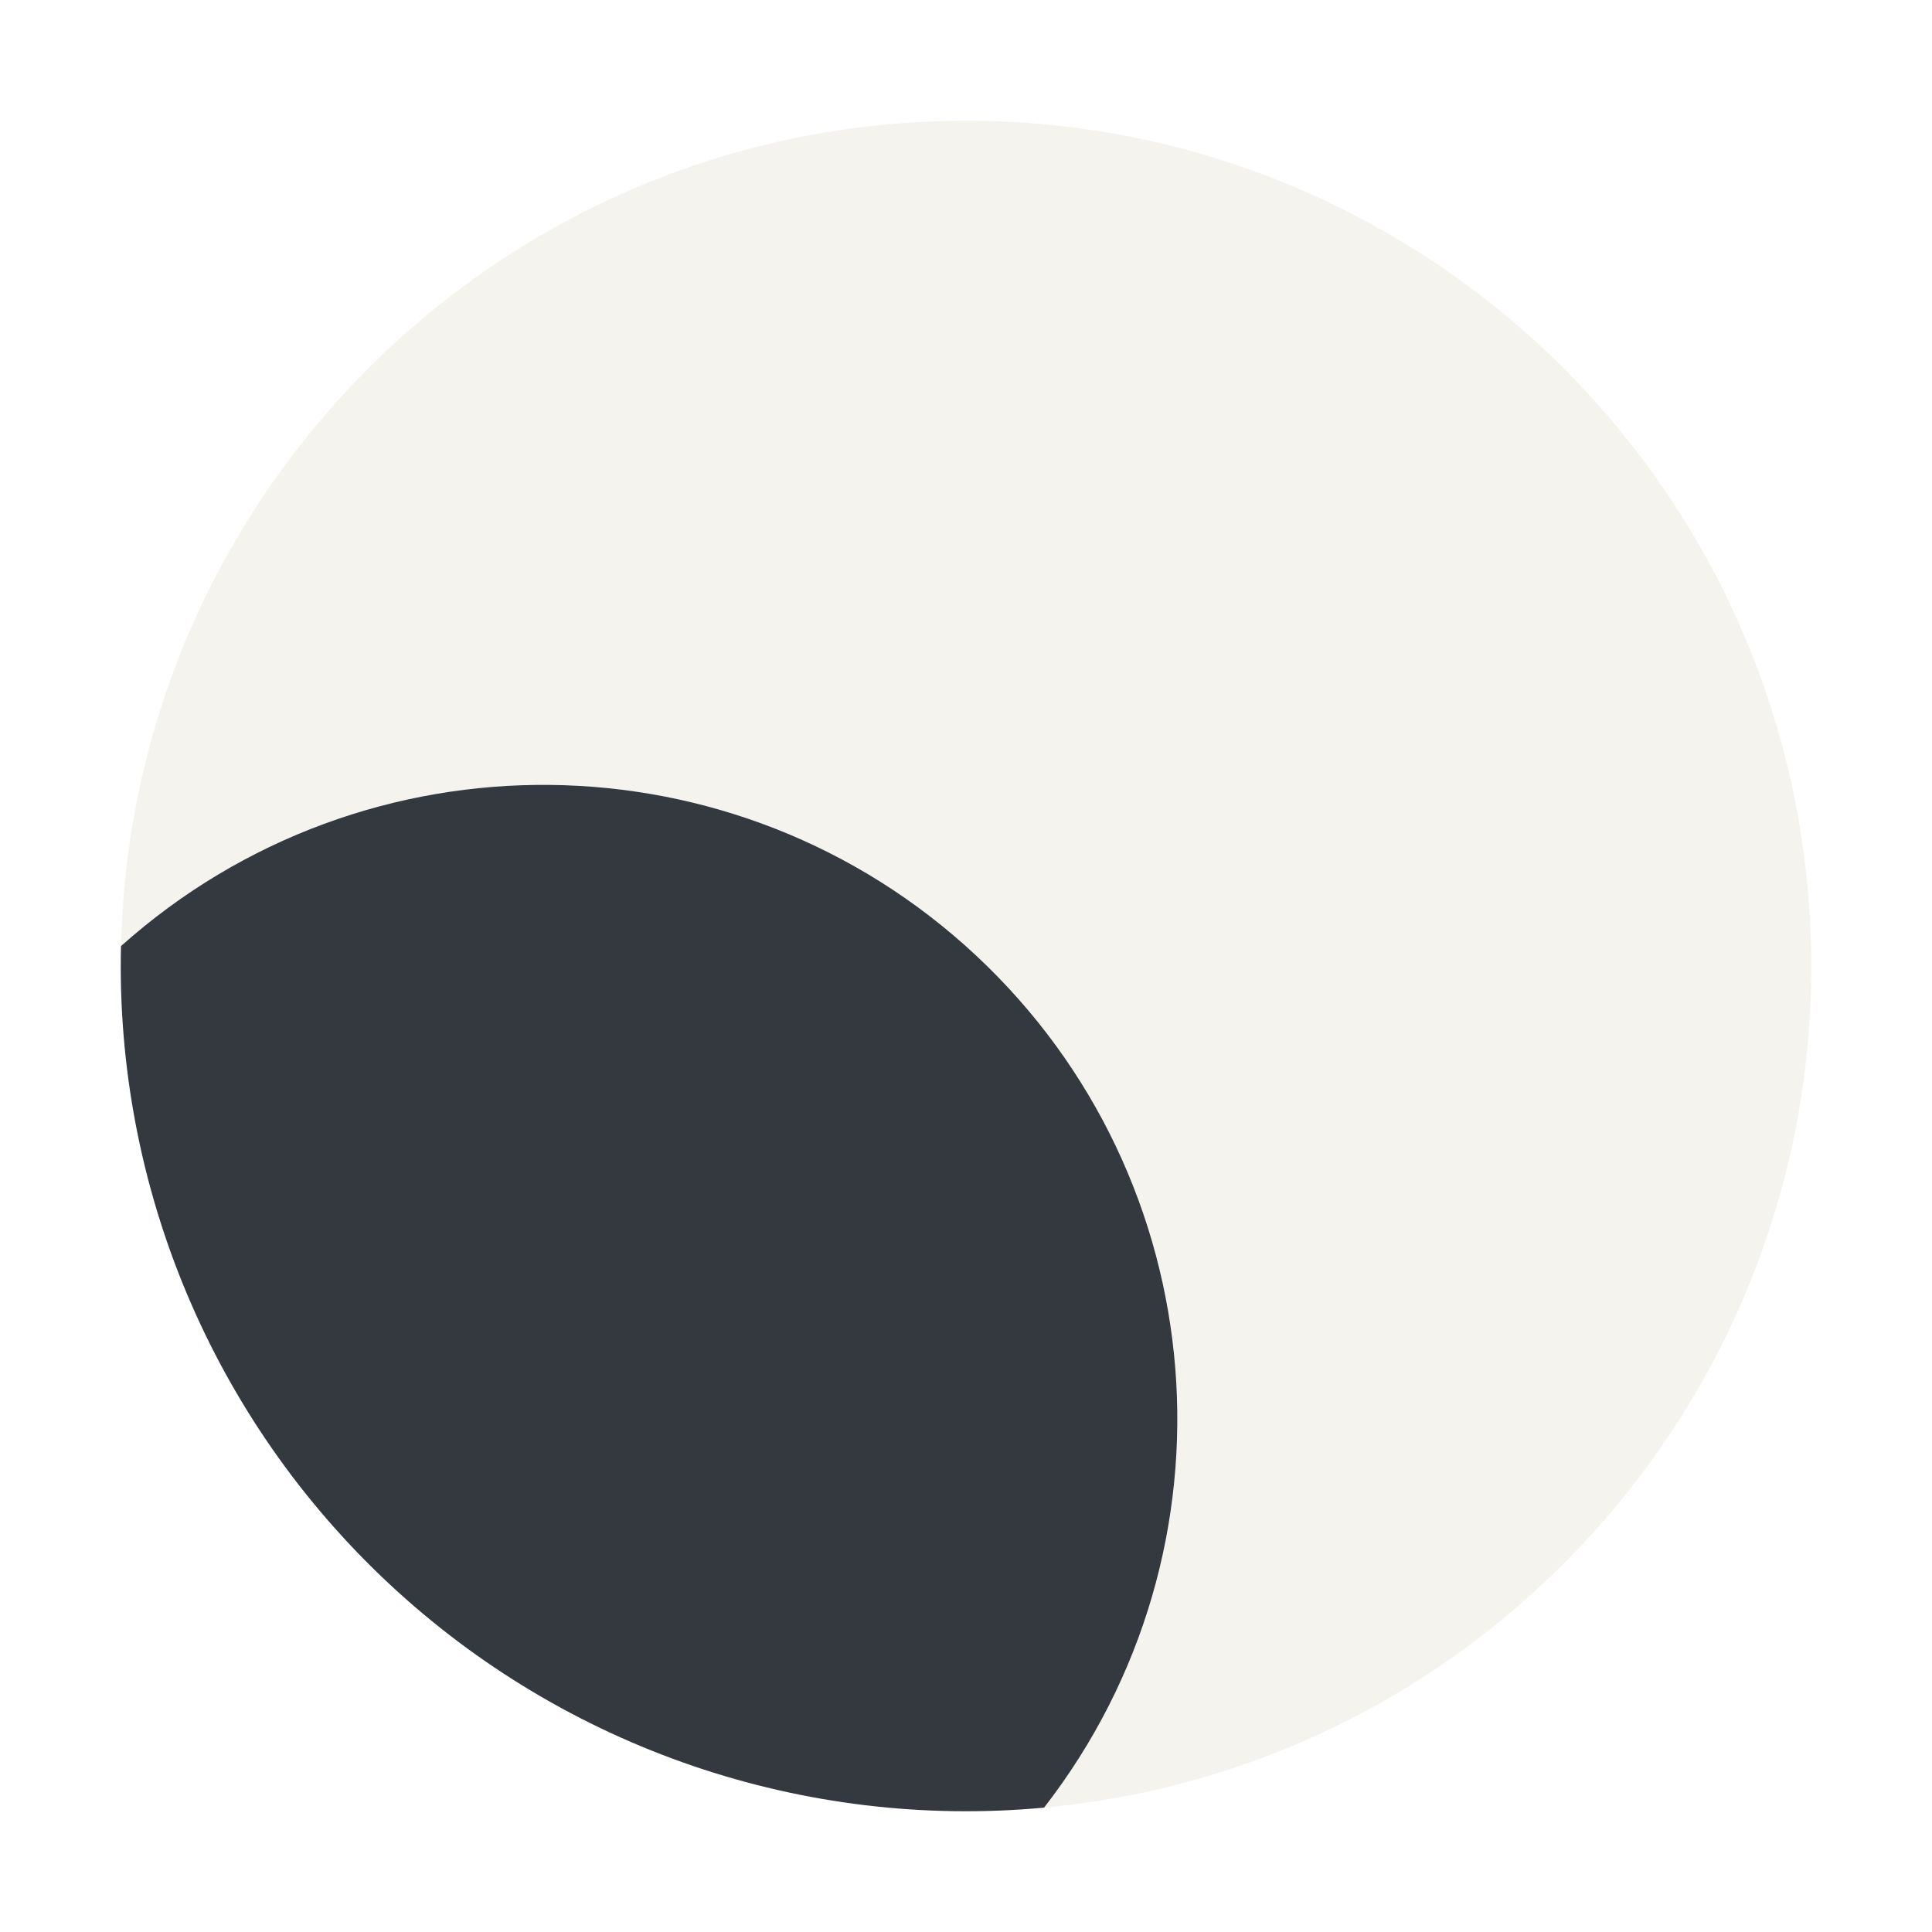
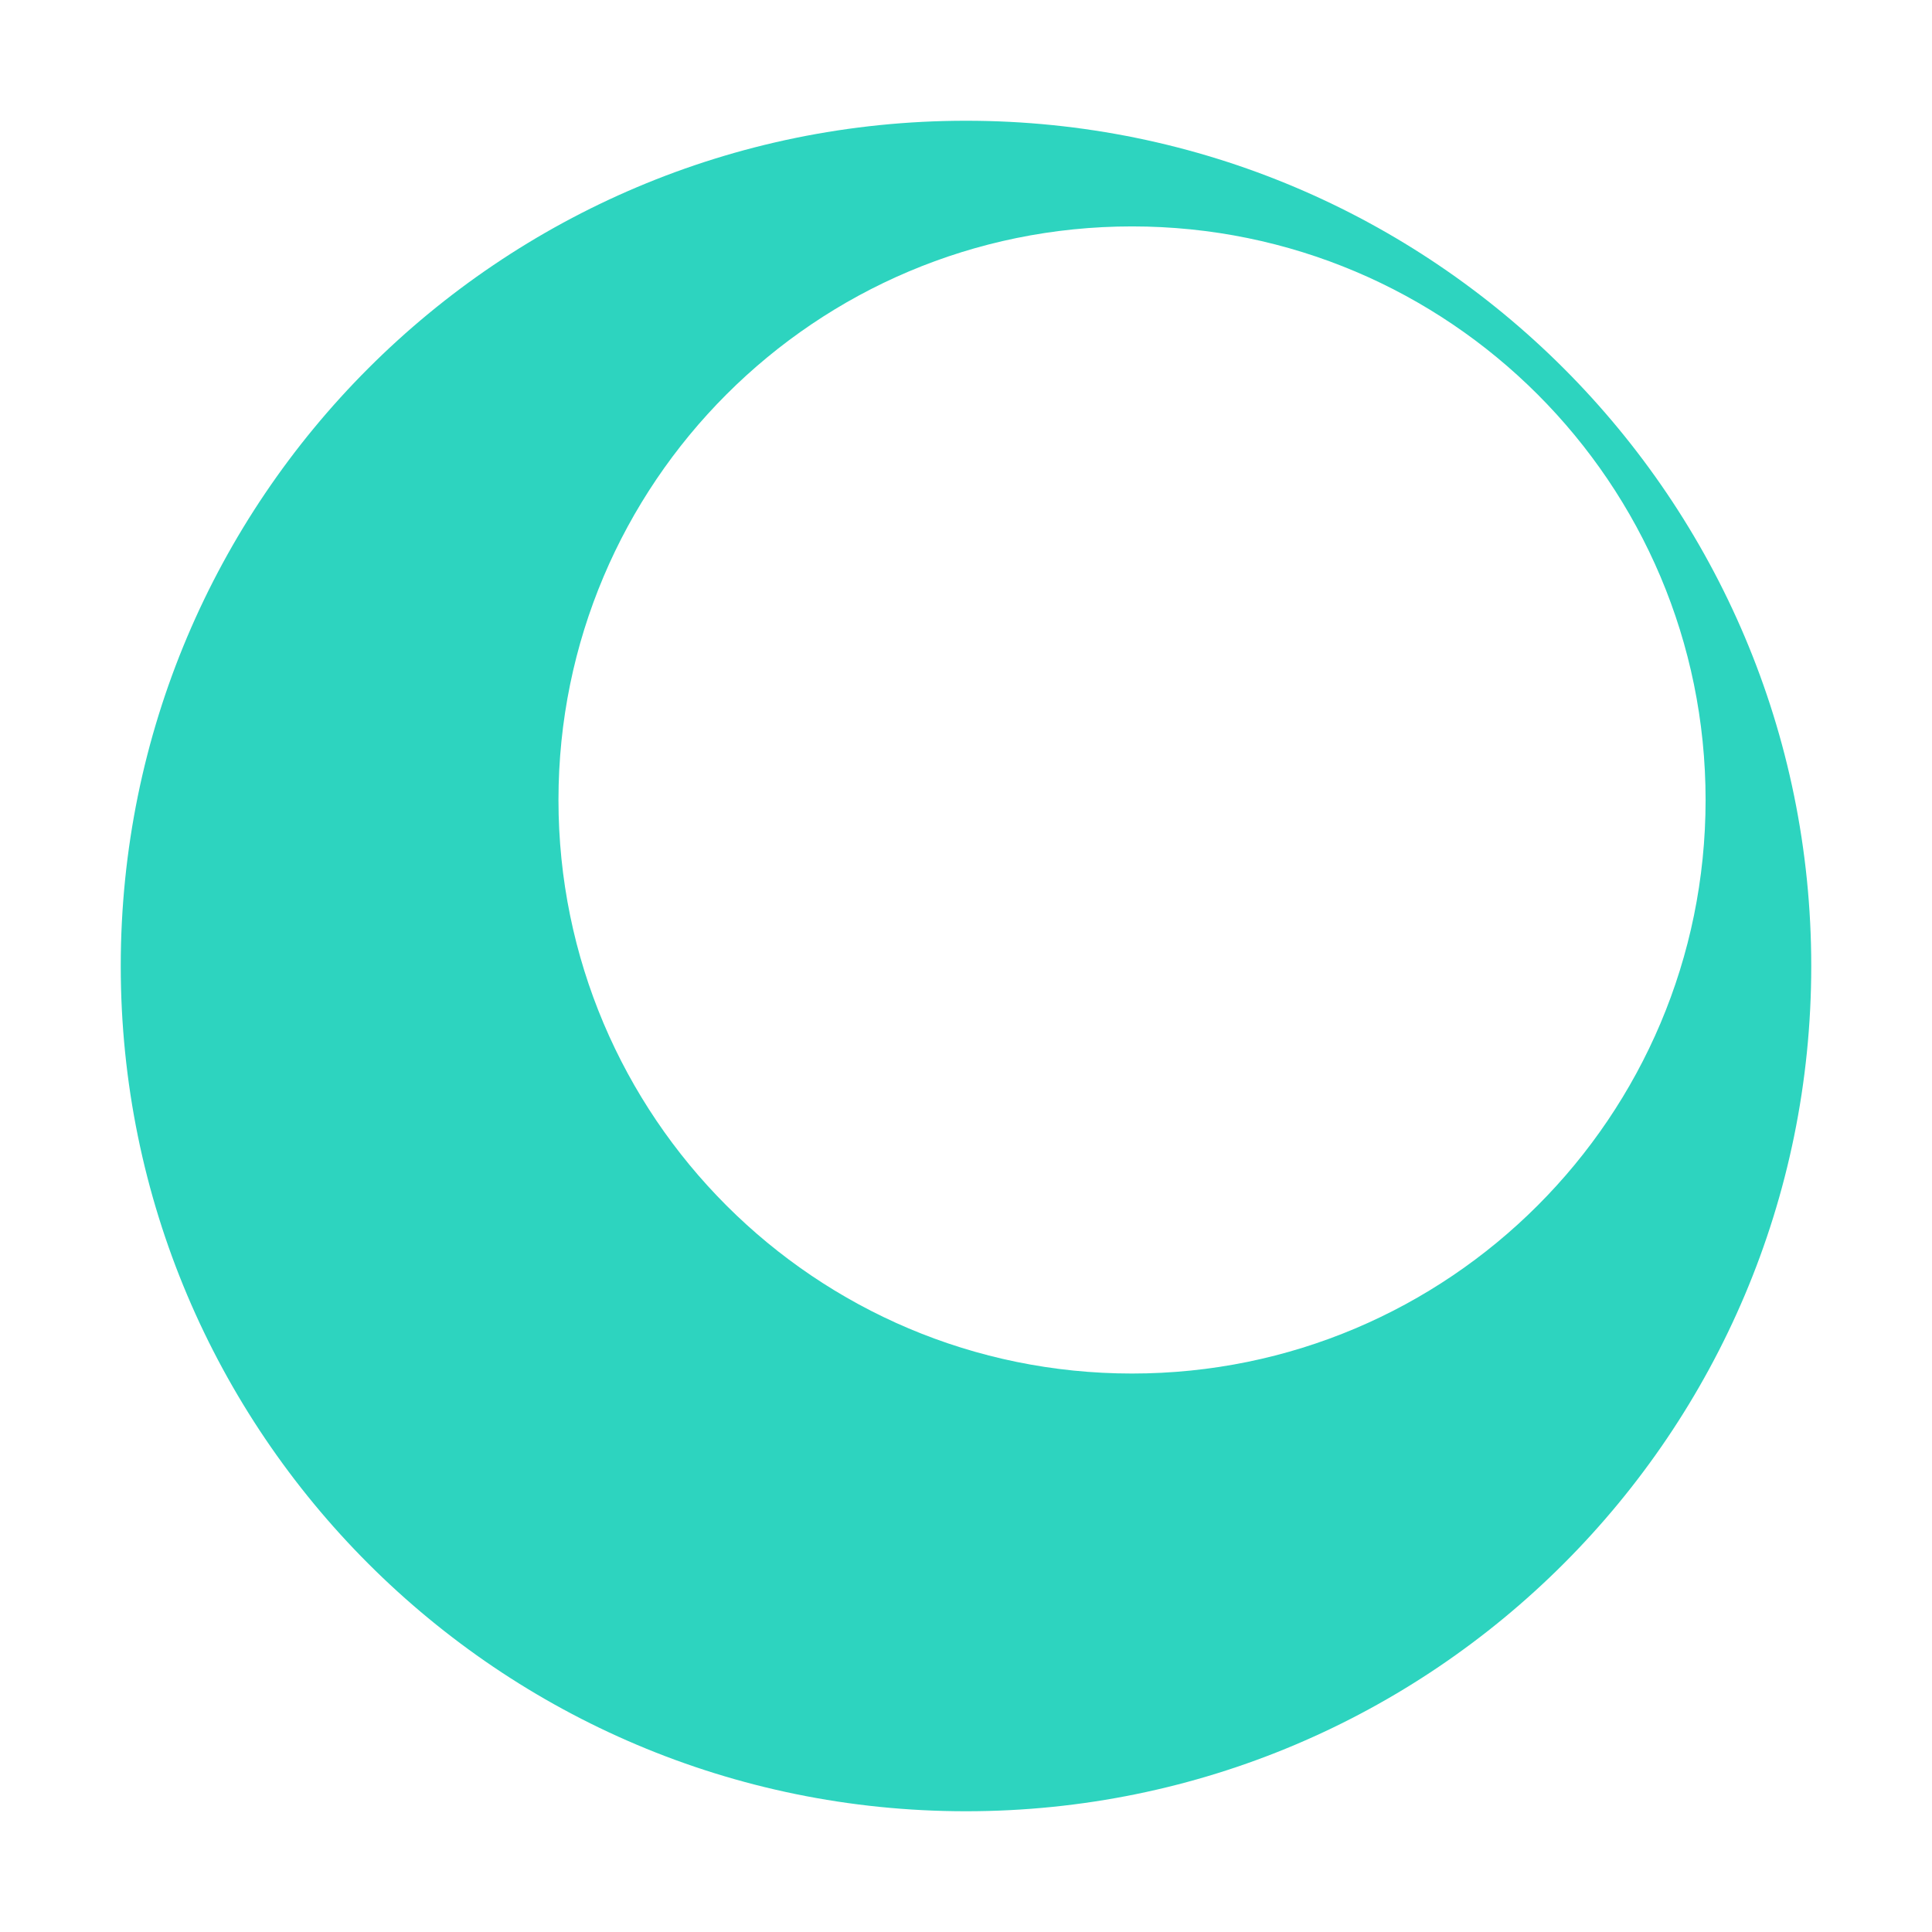
<svg xmlns="http://www.w3.org/2000/svg" width="256.000" height="256.000" viewBox="0 0 256.000 256.000" role="img" aria-label="Pawabase">
  <g transform="translate(0,0) scale(1.0)">
-     <path fill="#F5F3EE" d="M16.031 125.362 A112 112 0 1 1 138.344 239.521 A84 84 0 0 0 16.031 125.362 Z" />
-     <path fill="#34383F" d="M16.031 125.362 A84 84 0 0 1 138.344 239.521 A112 112 0 0 1 16.031 125.362 Z" />
+     <path fill="#2dd4bf" fill-rule="evenodd" d="M128 16a112 112 0 1 0 0 224a112 112 0 1 0 0-224zM150 30a76 76 0 1 0 0 152a76 76 0 1 0 0-152z" />
  </g>
</svg>
